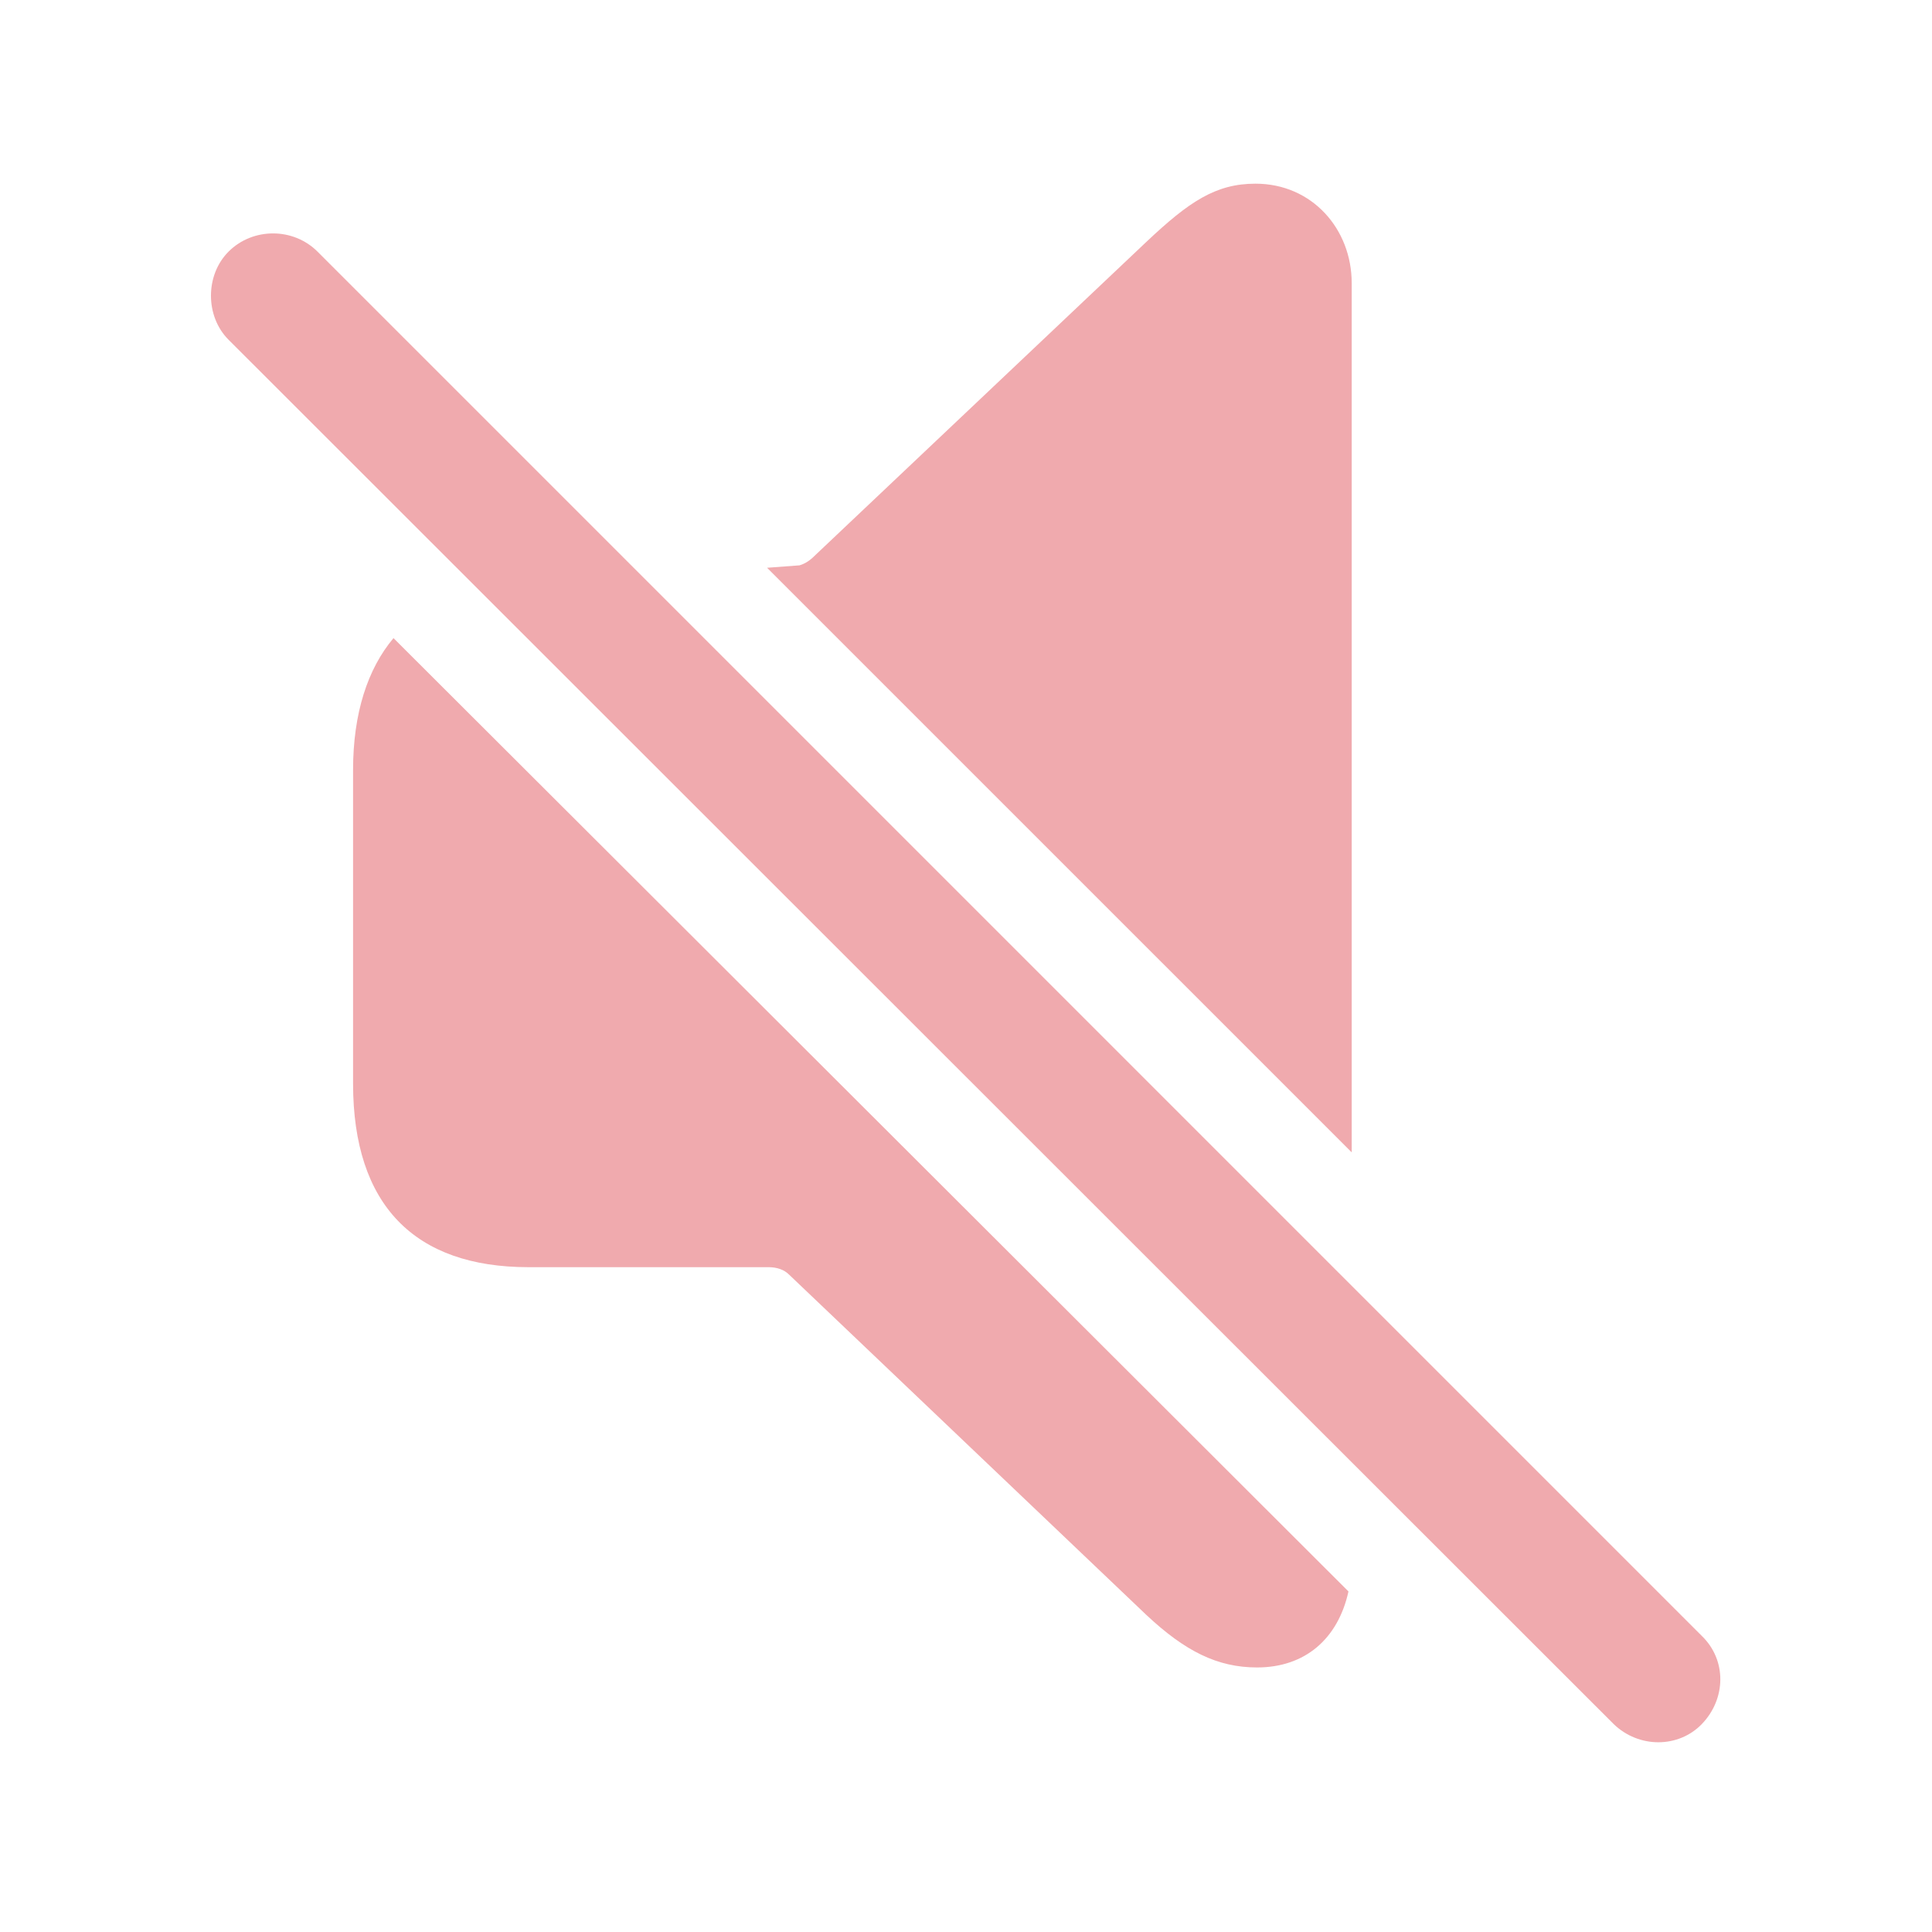
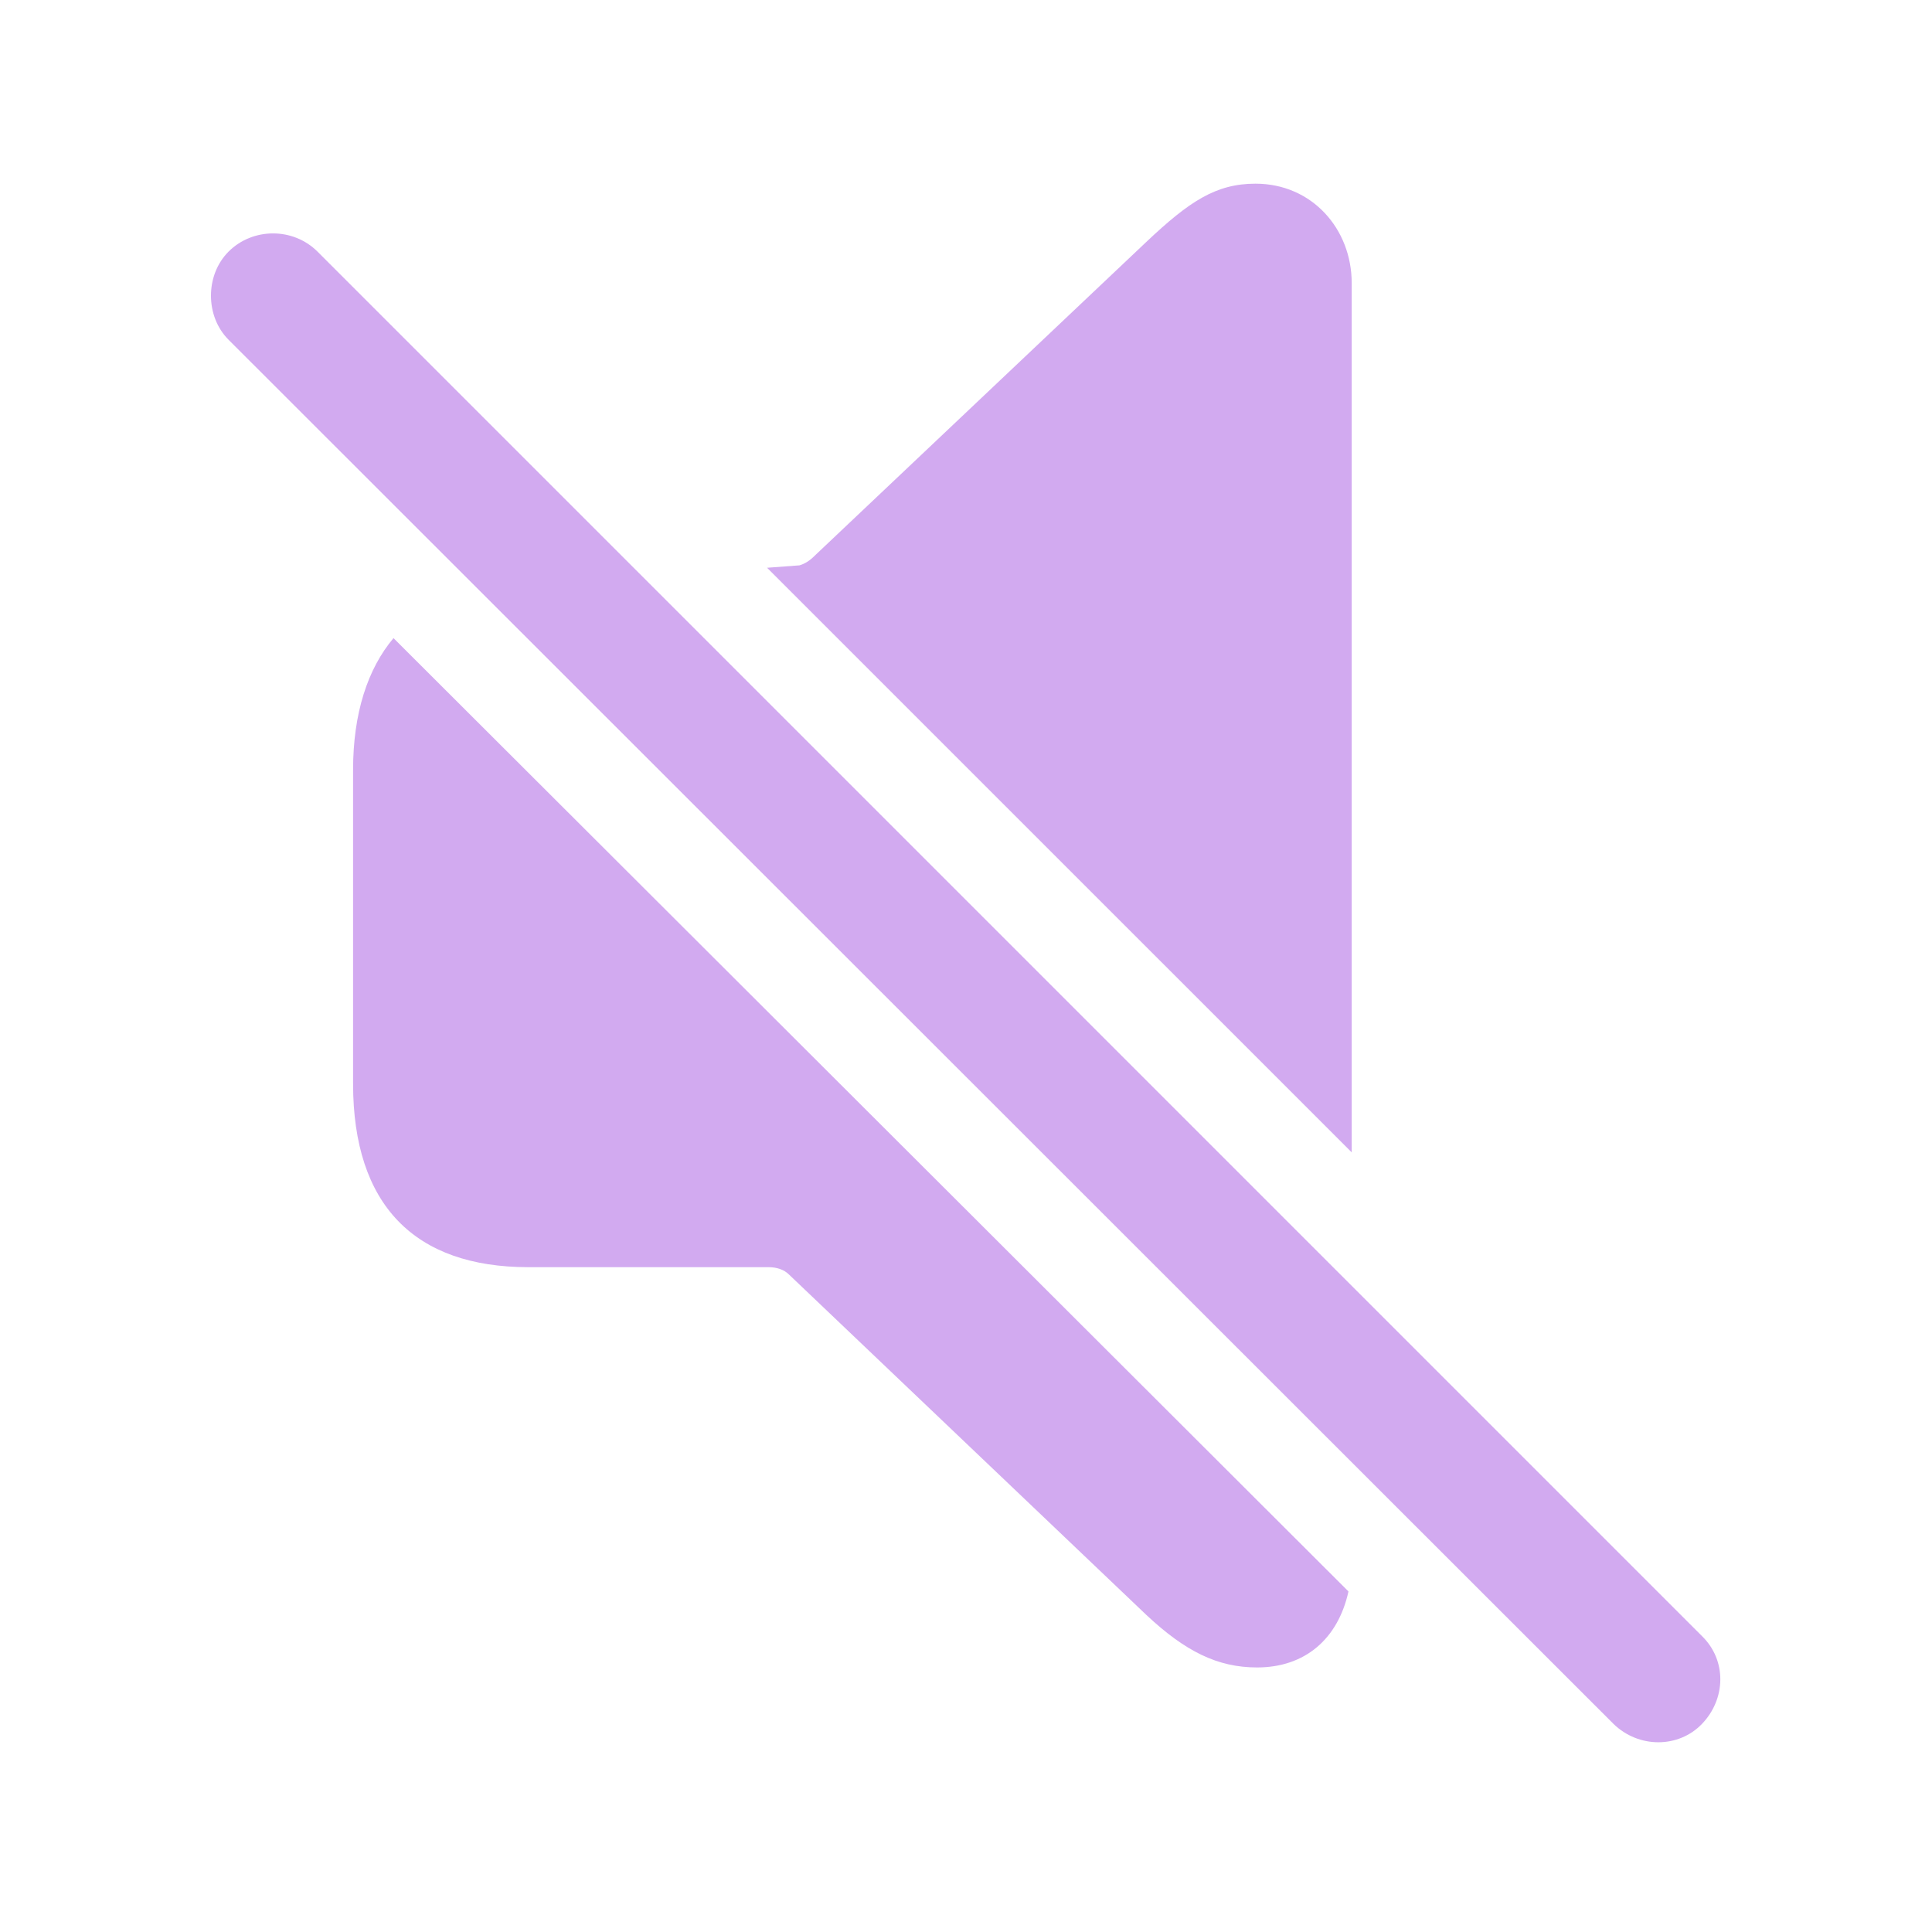
- <svg fill="#F0AAAE" width="120px" height="120px" viewBox="0 0 56 56">
+ <svg fill="#D2AAF0" width="120px" height="120px" viewBox="0 0 56 56">
  <path d="M 39.18 33.402 L 39.18 8.207 C 39.18 6.637 38.031 5.324 36.391 5.324 C 35.242 5.324 34.469 5.84 33.227 7.012 L 23.617 16.105 C 23.477 16.246 23.336 16.34 23.172 16.387 L 22.234 16.457 Z M 46.773 49.973 C 47.5 50.676 48.648 50.676 49.328 49.973 C 50.031 49.246 50.055 48.121 49.328 47.418 L 9.203 7.293 C 8.5 6.59 7.328 6.59 6.625 7.293 C 5.945 7.973 5.945 9.168 6.625 9.848 Z M 36.437 48.332 C 37.82 48.332 38.781 47.512 39.086 46.129 L 11.406 18.496 C 10.656 19.387 10.234 20.676 10.234 22.316 L 10.234 31.41 C 10.234 34.926 12.015 36.73 15.32 36.73 L 22.281 36.73 C 22.515 36.73 22.727 36.801 22.867 36.941 L 33.227 46.809 C 34.352 47.863 35.289 48.332 36.437 48.332 Z" />
</svg>
